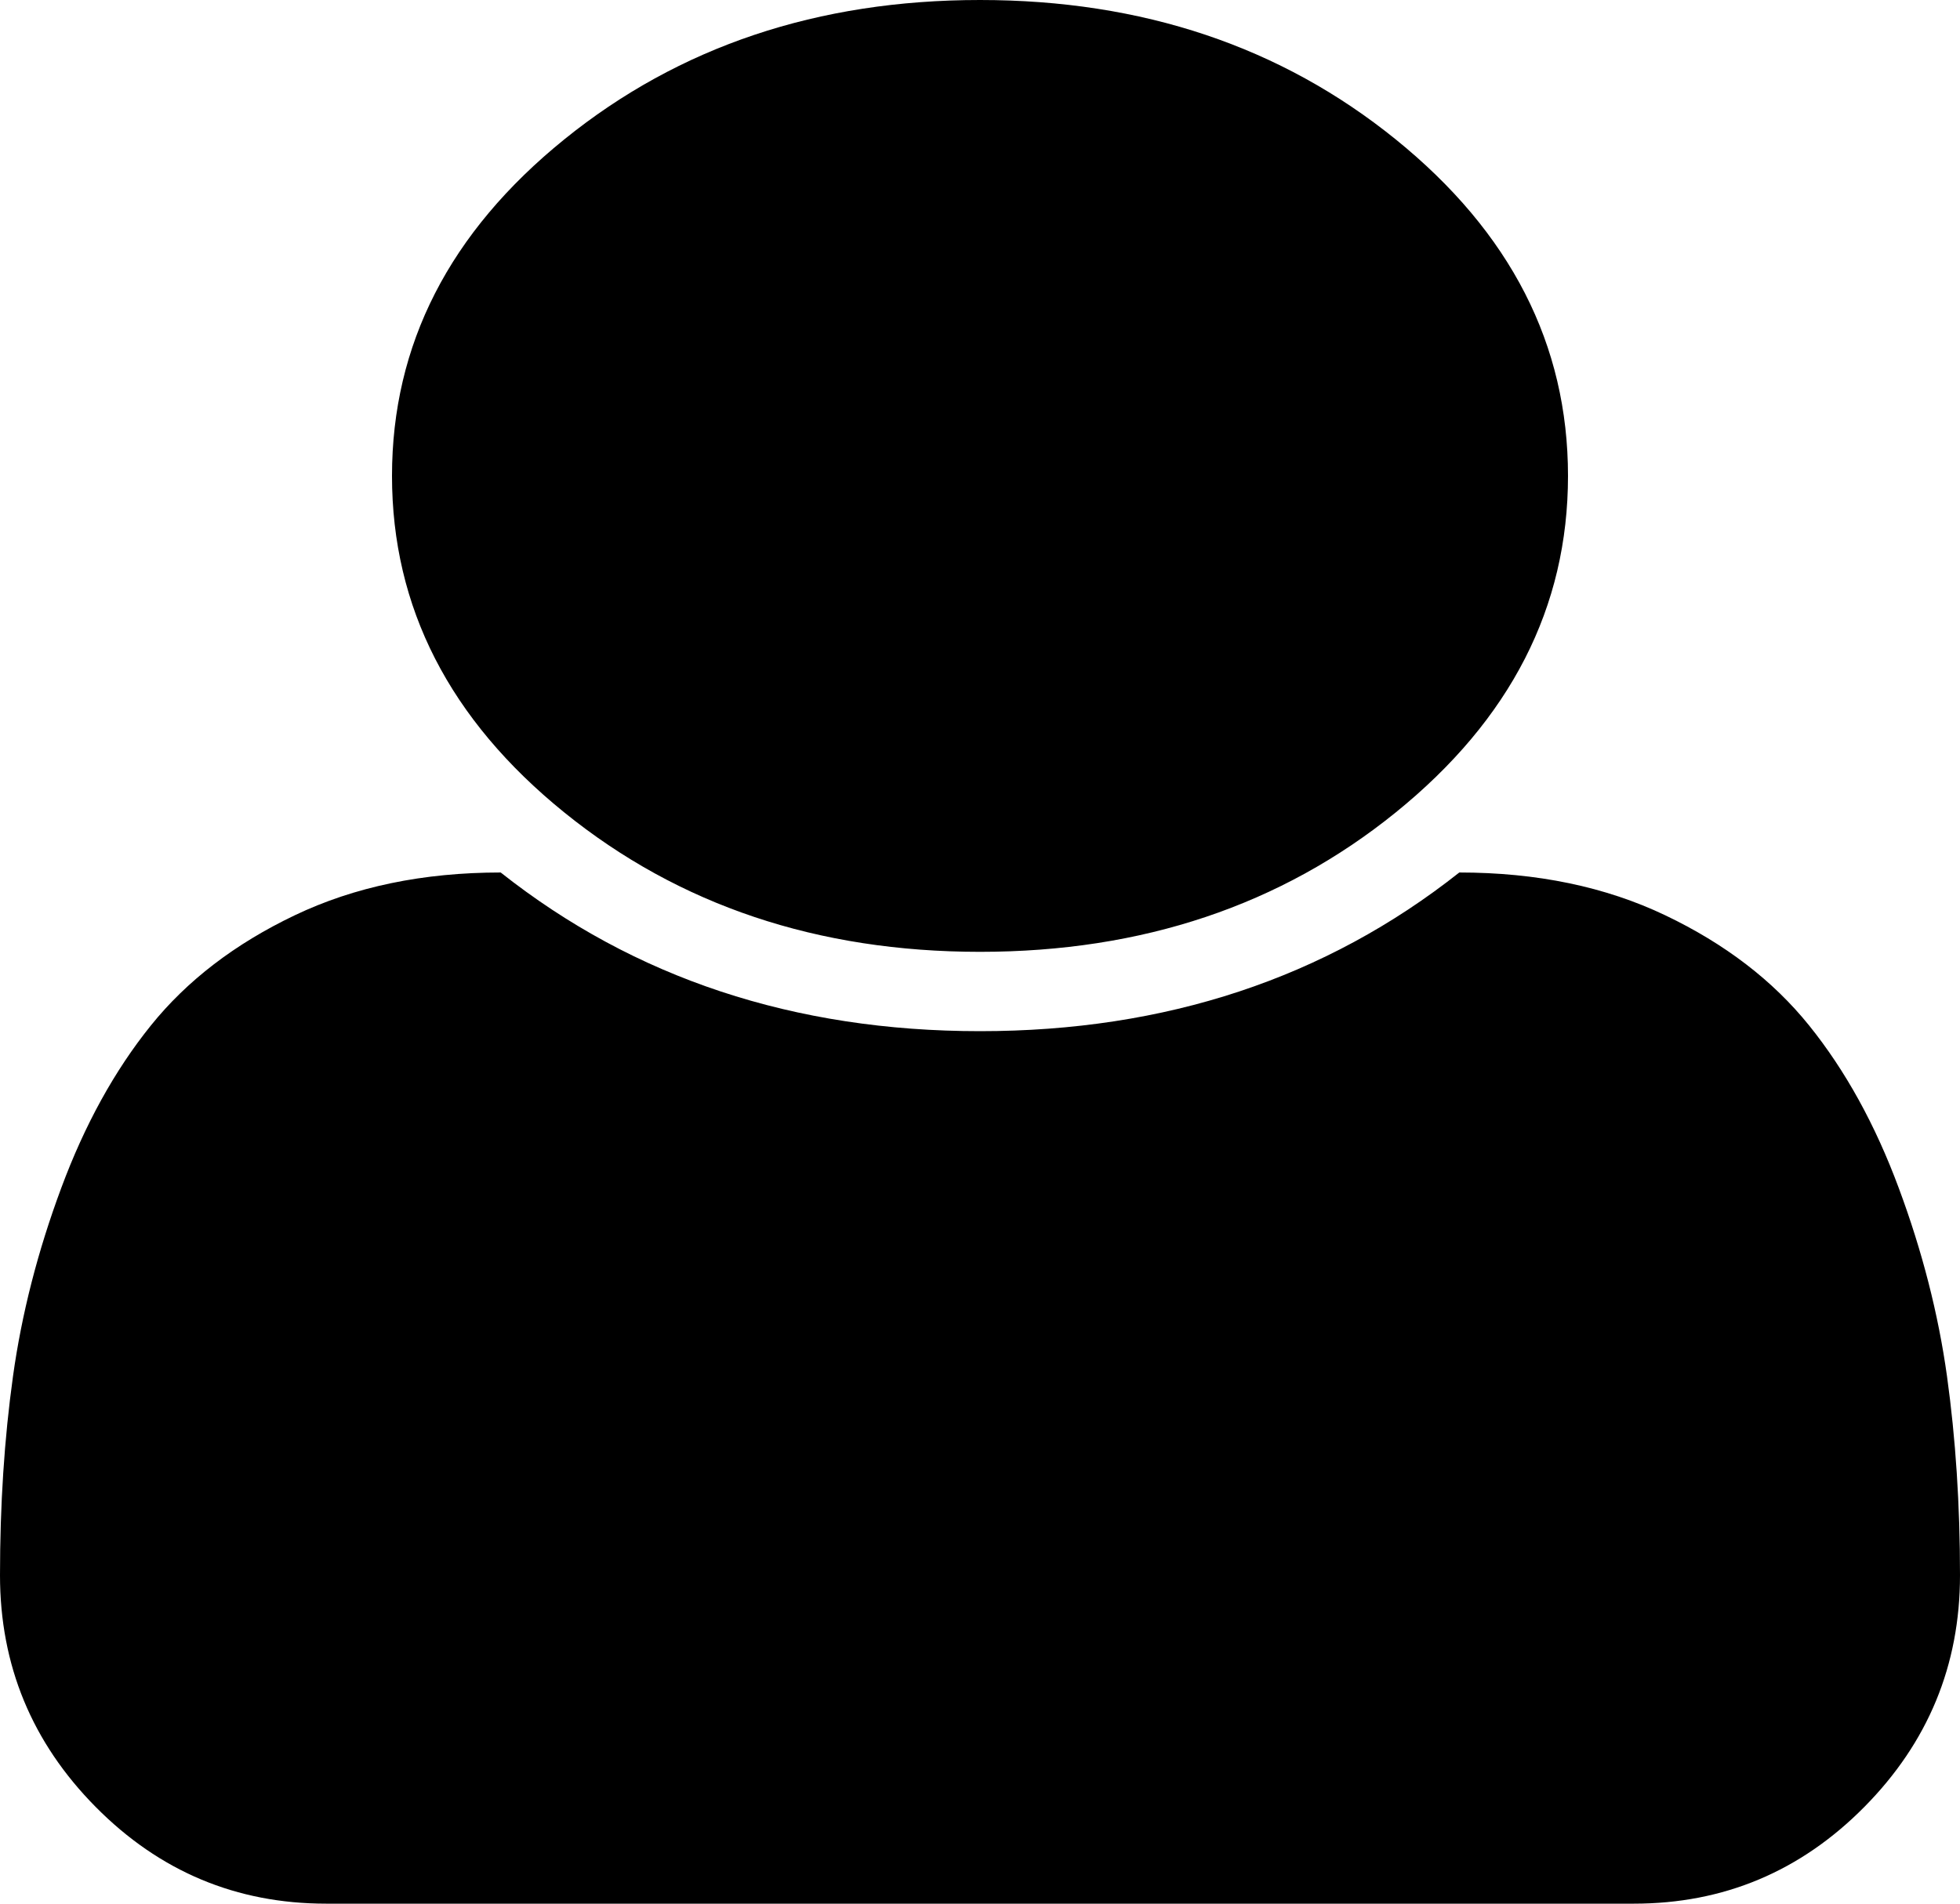
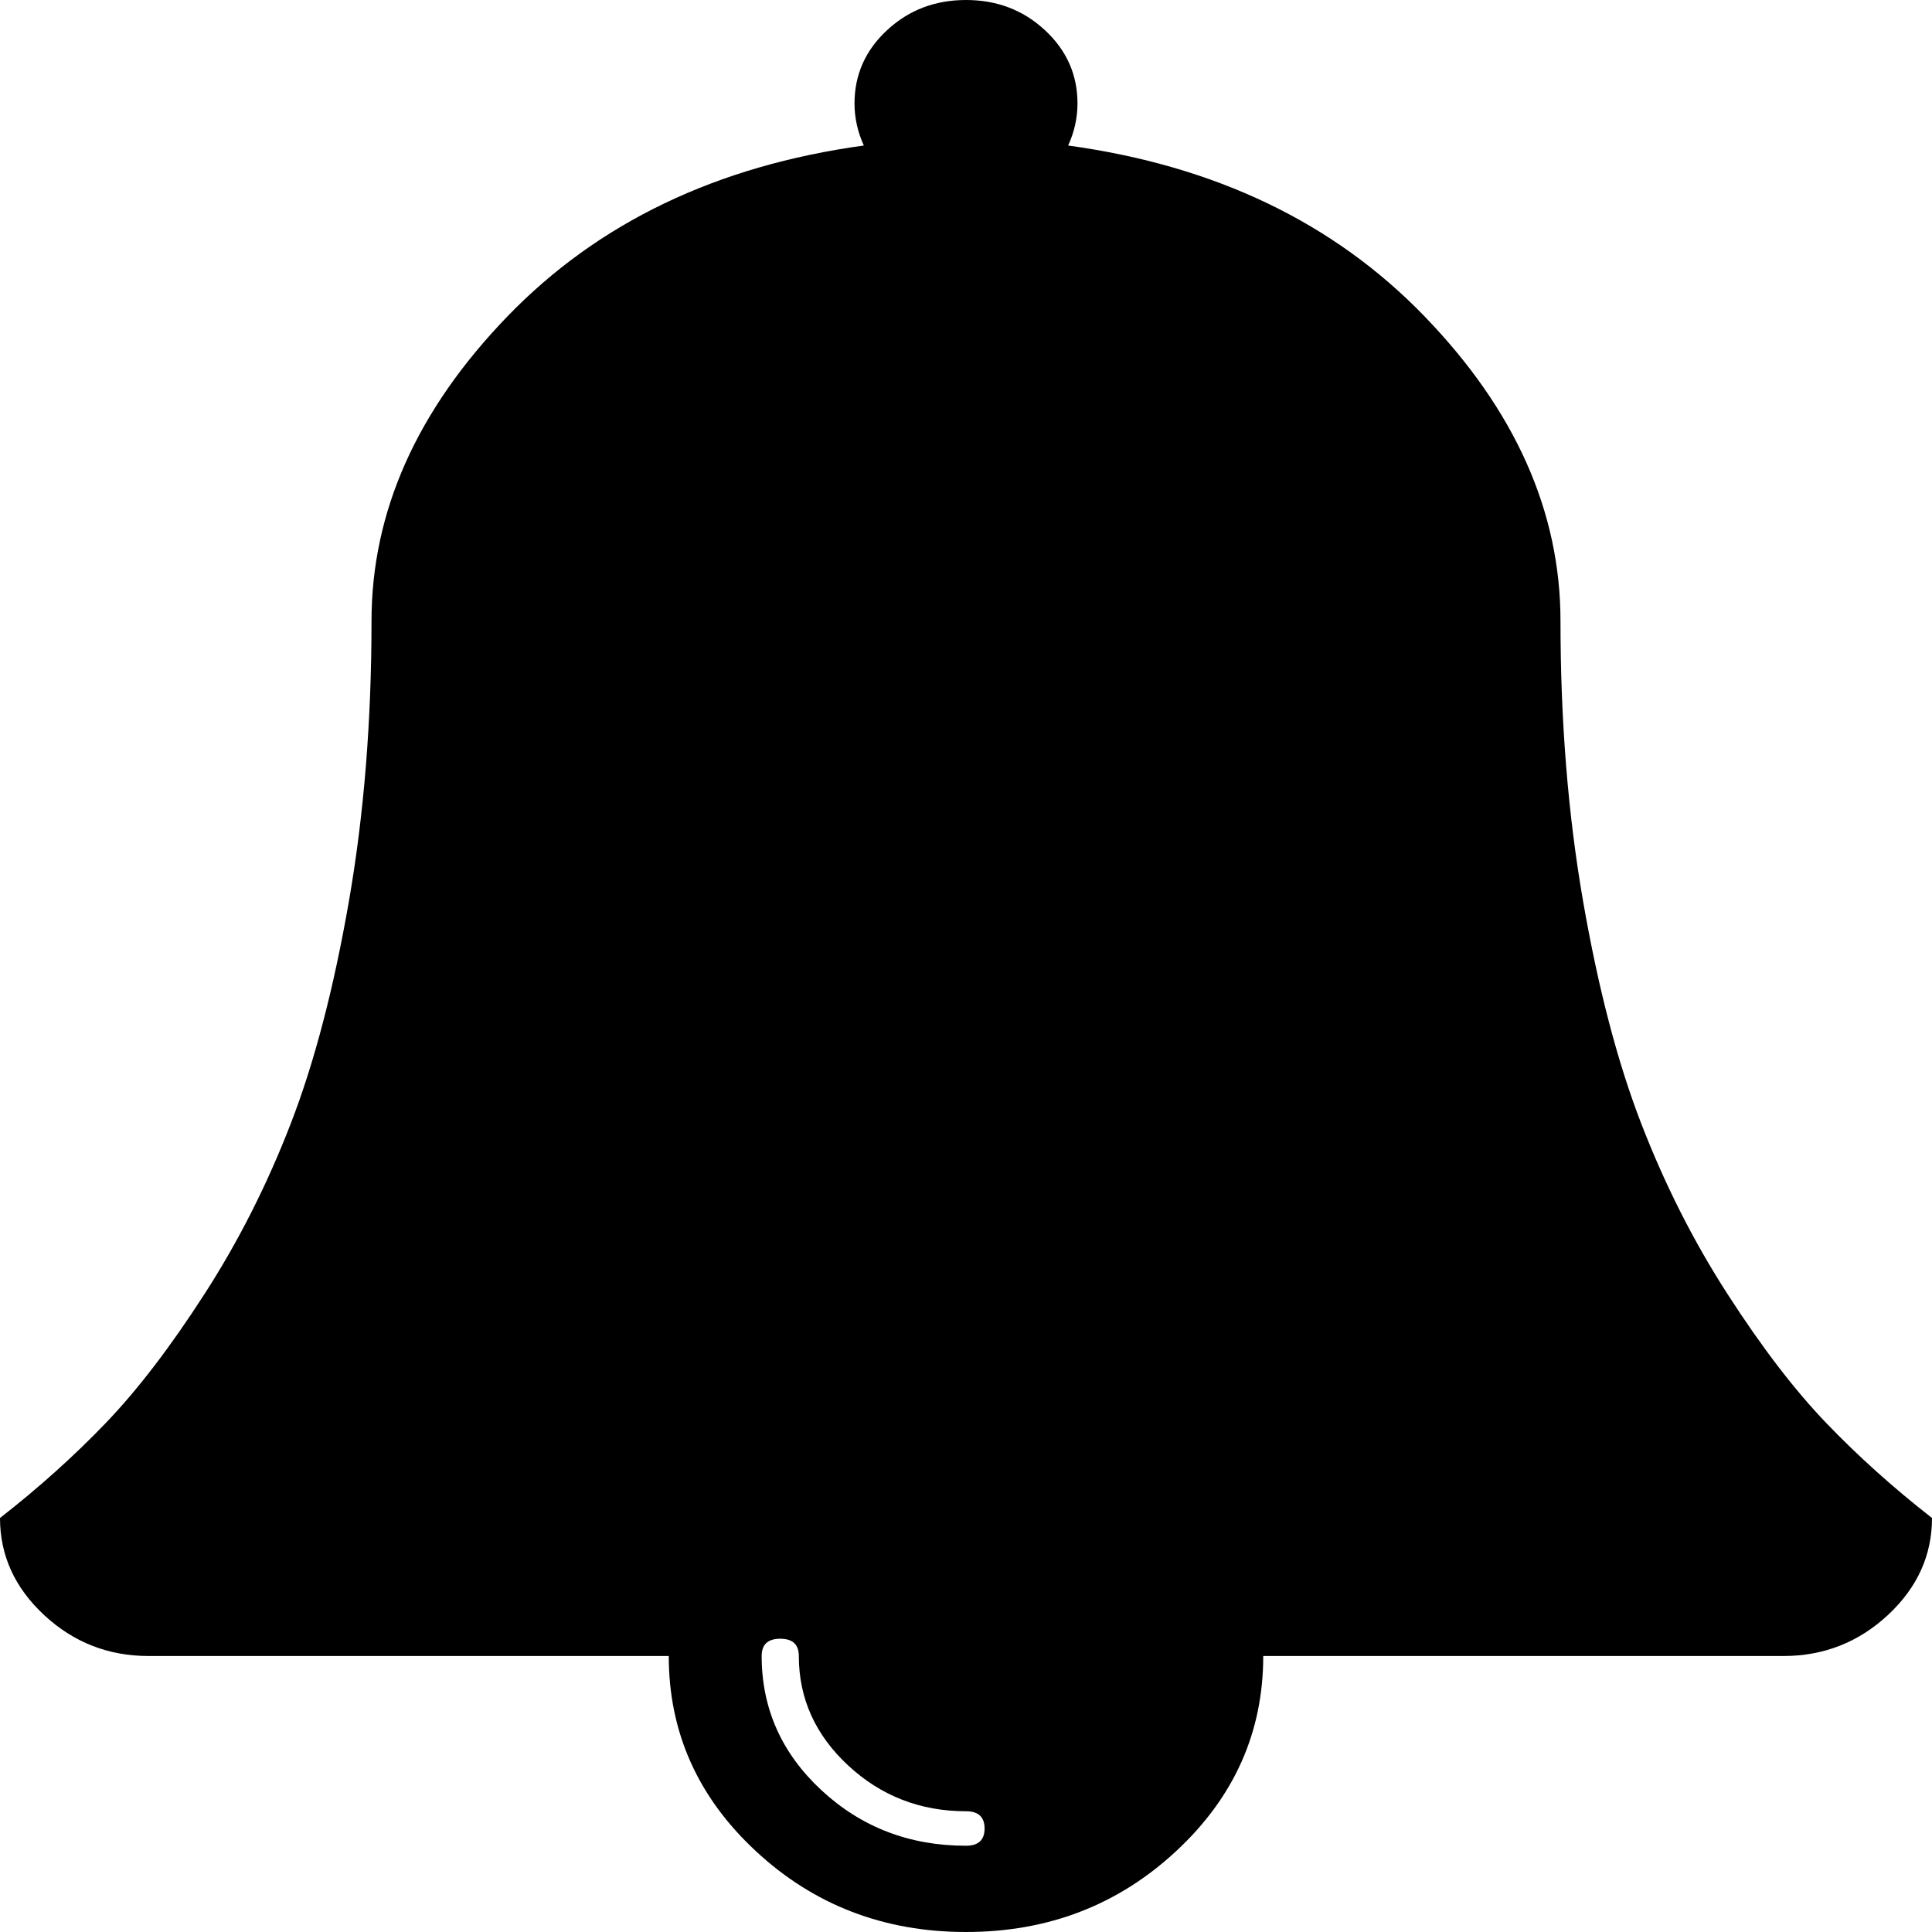
- <svg xmlns="http://www.w3.org/2000/svg" version="1.1" width="35px" height="34px">
-   <g transform="matrix(1 0 0 1 -132 0 )">
-     <path d="M 34.768 24.581  C 34.923 25.696  35 26.88  35 28.134  C 35 29.743  34.43 31.122  33.291 32.273  C 32.152 33.424  30.78 34  29.176 34  L 5.824 34  C 4.22 34  2.848 33.424  1.709 32.273  C 0.57 31.122  0 29.743  0 28.134  C 0 26.88  0.077 25.696  0.232 24.581  C 0.387 23.467  0.674 22.346  1.094 21.217  C 1.513 20.088  2.046 19.121  2.693 18.317  C 3.34 17.513  4.197 16.856  5.264 16.347  C 6.33 15.838  7.556 15.583  8.941 15.583  C 11.329 17.472  14.182 18.417  17.5 18.417  C 20.818 18.417  23.671 17.472  26.059 15.583  C 27.444 15.583  28.67 15.838  29.736 16.347  C 30.803 16.856  31.66 17.513  32.307 18.317  C 32.954 19.121  33.487 20.088  33.906 21.217  C 34.326 22.346  34.613 23.467  34.768 24.581  Z M 24.924 2.49  C 26.975 4.15  28 6.154  28 8.5  C 28 10.846  26.975 12.85  24.924 14.51  C 22.873 16.17  20.398 17  17.5 17  C 14.602 17  12.127 16.17  10.076 14.51  C 8.025 12.85  7 10.846  7 8.5  C 7 6.154  8.025 4.15  10.076 2.49  C 12.127 0.83  14.602 0  17.5 0  C 20.398 0  22.873 0.83  24.924 2.49  Z " fill-rule="nonzero" fill="#000000" stroke="none" transform="matrix(1 0 0 1 132 0 )" />
+ <svg xmlns="http://www.w3.org/2000/svg" version="1.1" width="34px" height="34px">
+   <g transform="matrix(1 0 0 1 -64 0 )">
+     <path d="M 17 32.482  C 17.218 32.482  17.327 32.381  17.327 32.179  C 17.327 31.976  17.218 31.875  17 31.875  C 16.196 31.875  15.505 31.606  14.926 31.069  C 14.347 30.531  14.058 29.889  14.058 29.143  C 14.058 28.94  13.949 28.839  13.731 28.839  C 13.513 28.839  13.404 28.94  13.404 29.143  C 13.404 30.066  13.755 30.854  14.456 31.505  C 15.158 32.156  16.006 32.482  17 32.482  Z M 32.141 25.045  C 32.699 25.626  33.319 26.183  34 26.714  C 34 27.372  33.741 27.941  33.224 28.422  C 32.706 28.903  32.093 29.143  31.385 29.143  L 22.231 29.143  C 22.231 30.484  21.72 31.628  20.698 32.577  C 19.677 33.526  18.444 34  17 34  C 15.556 34  14.323 33.526  13.302 32.577  C 12.28 31.628  11.769 30.484  11.769 29.143  L 2.615 29.143  C 1.907 29.143  1.294 28.903  0.776 28.422  C 0.259 27.941  0 27.372  0 26.714  C 0.681 26.183  1.301 25.626  1.859 25.045  C 2.418 24.463  2.997 23.707  3.596 22.777  C 4.196 21.848  4.703 20.845  5.118 19.77  C 5.534 18.695  5.874 17.392  6.14 15.862  C 6.406 14.331  6.538 12.687  6.538 10.929  C 6.538 9.006  7.335 7.219  8.929 5.569  C 10.523 3.918  12.614 2.916  15.202 2.561  C 15.093 2.321  15.038 2.074  15.038 1.821  C 15.038 1.315  15.229 0.885  15.611 0.531  C 15.992 0.177  16.455 0  17 0  C 17.545 0  18.008 0.177  18.389 0.531  C 18.771 0.885  18.962 1.315  18.962 1.821  C 18.962 2.074  18.907 2.321  18.798 2.561  C 21.386 2.916  23.477 3.918  25.071 5.569  C 26.665 7.219  27.462 9.006  27.462 10.929  C 27.462 12.687  27.594 14.331  27.86 15.862  C 28.126 17.392  28.466 18.695  28.882 19.77  C 29.297 20.845  29.804 21.848  30.404 22.777  C 31.003 23.707  31.582 24.463  32.141 25.045  Z " fill-rule="nonzero" fill="#000000" stroke="none" transform="matrix(1 0 0 1 64 0 )" />
  </g>
</svg>
